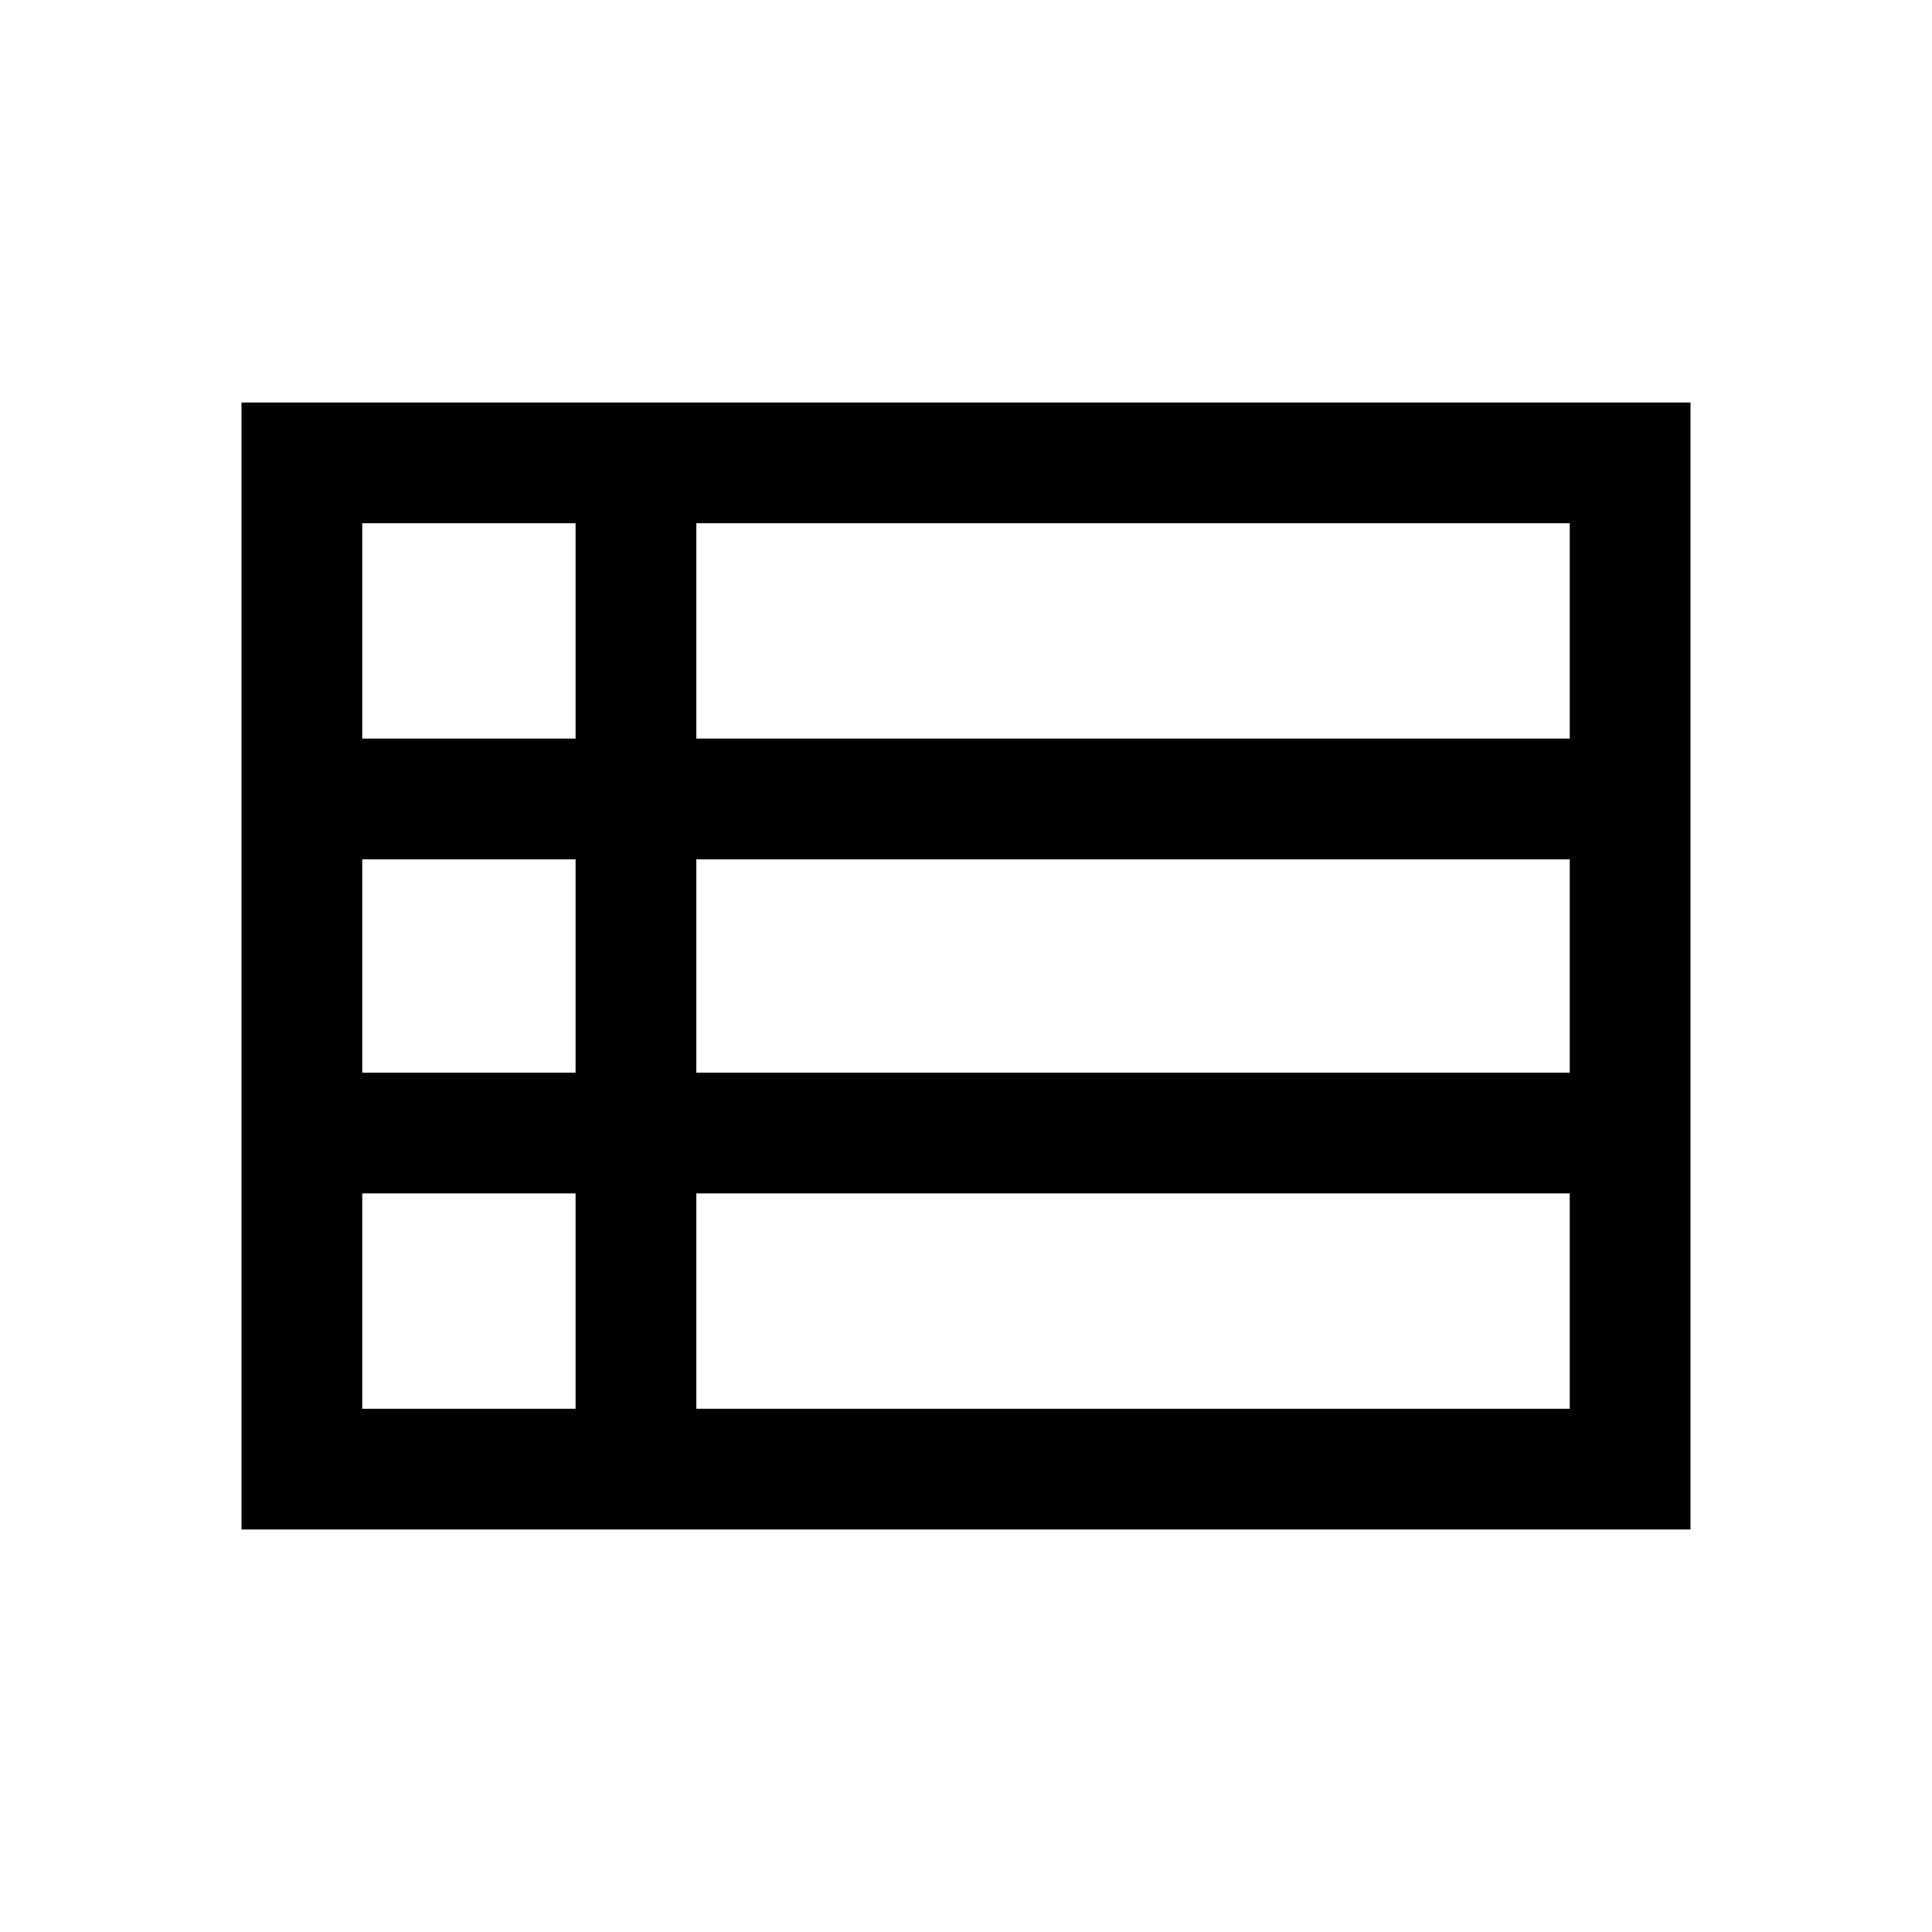
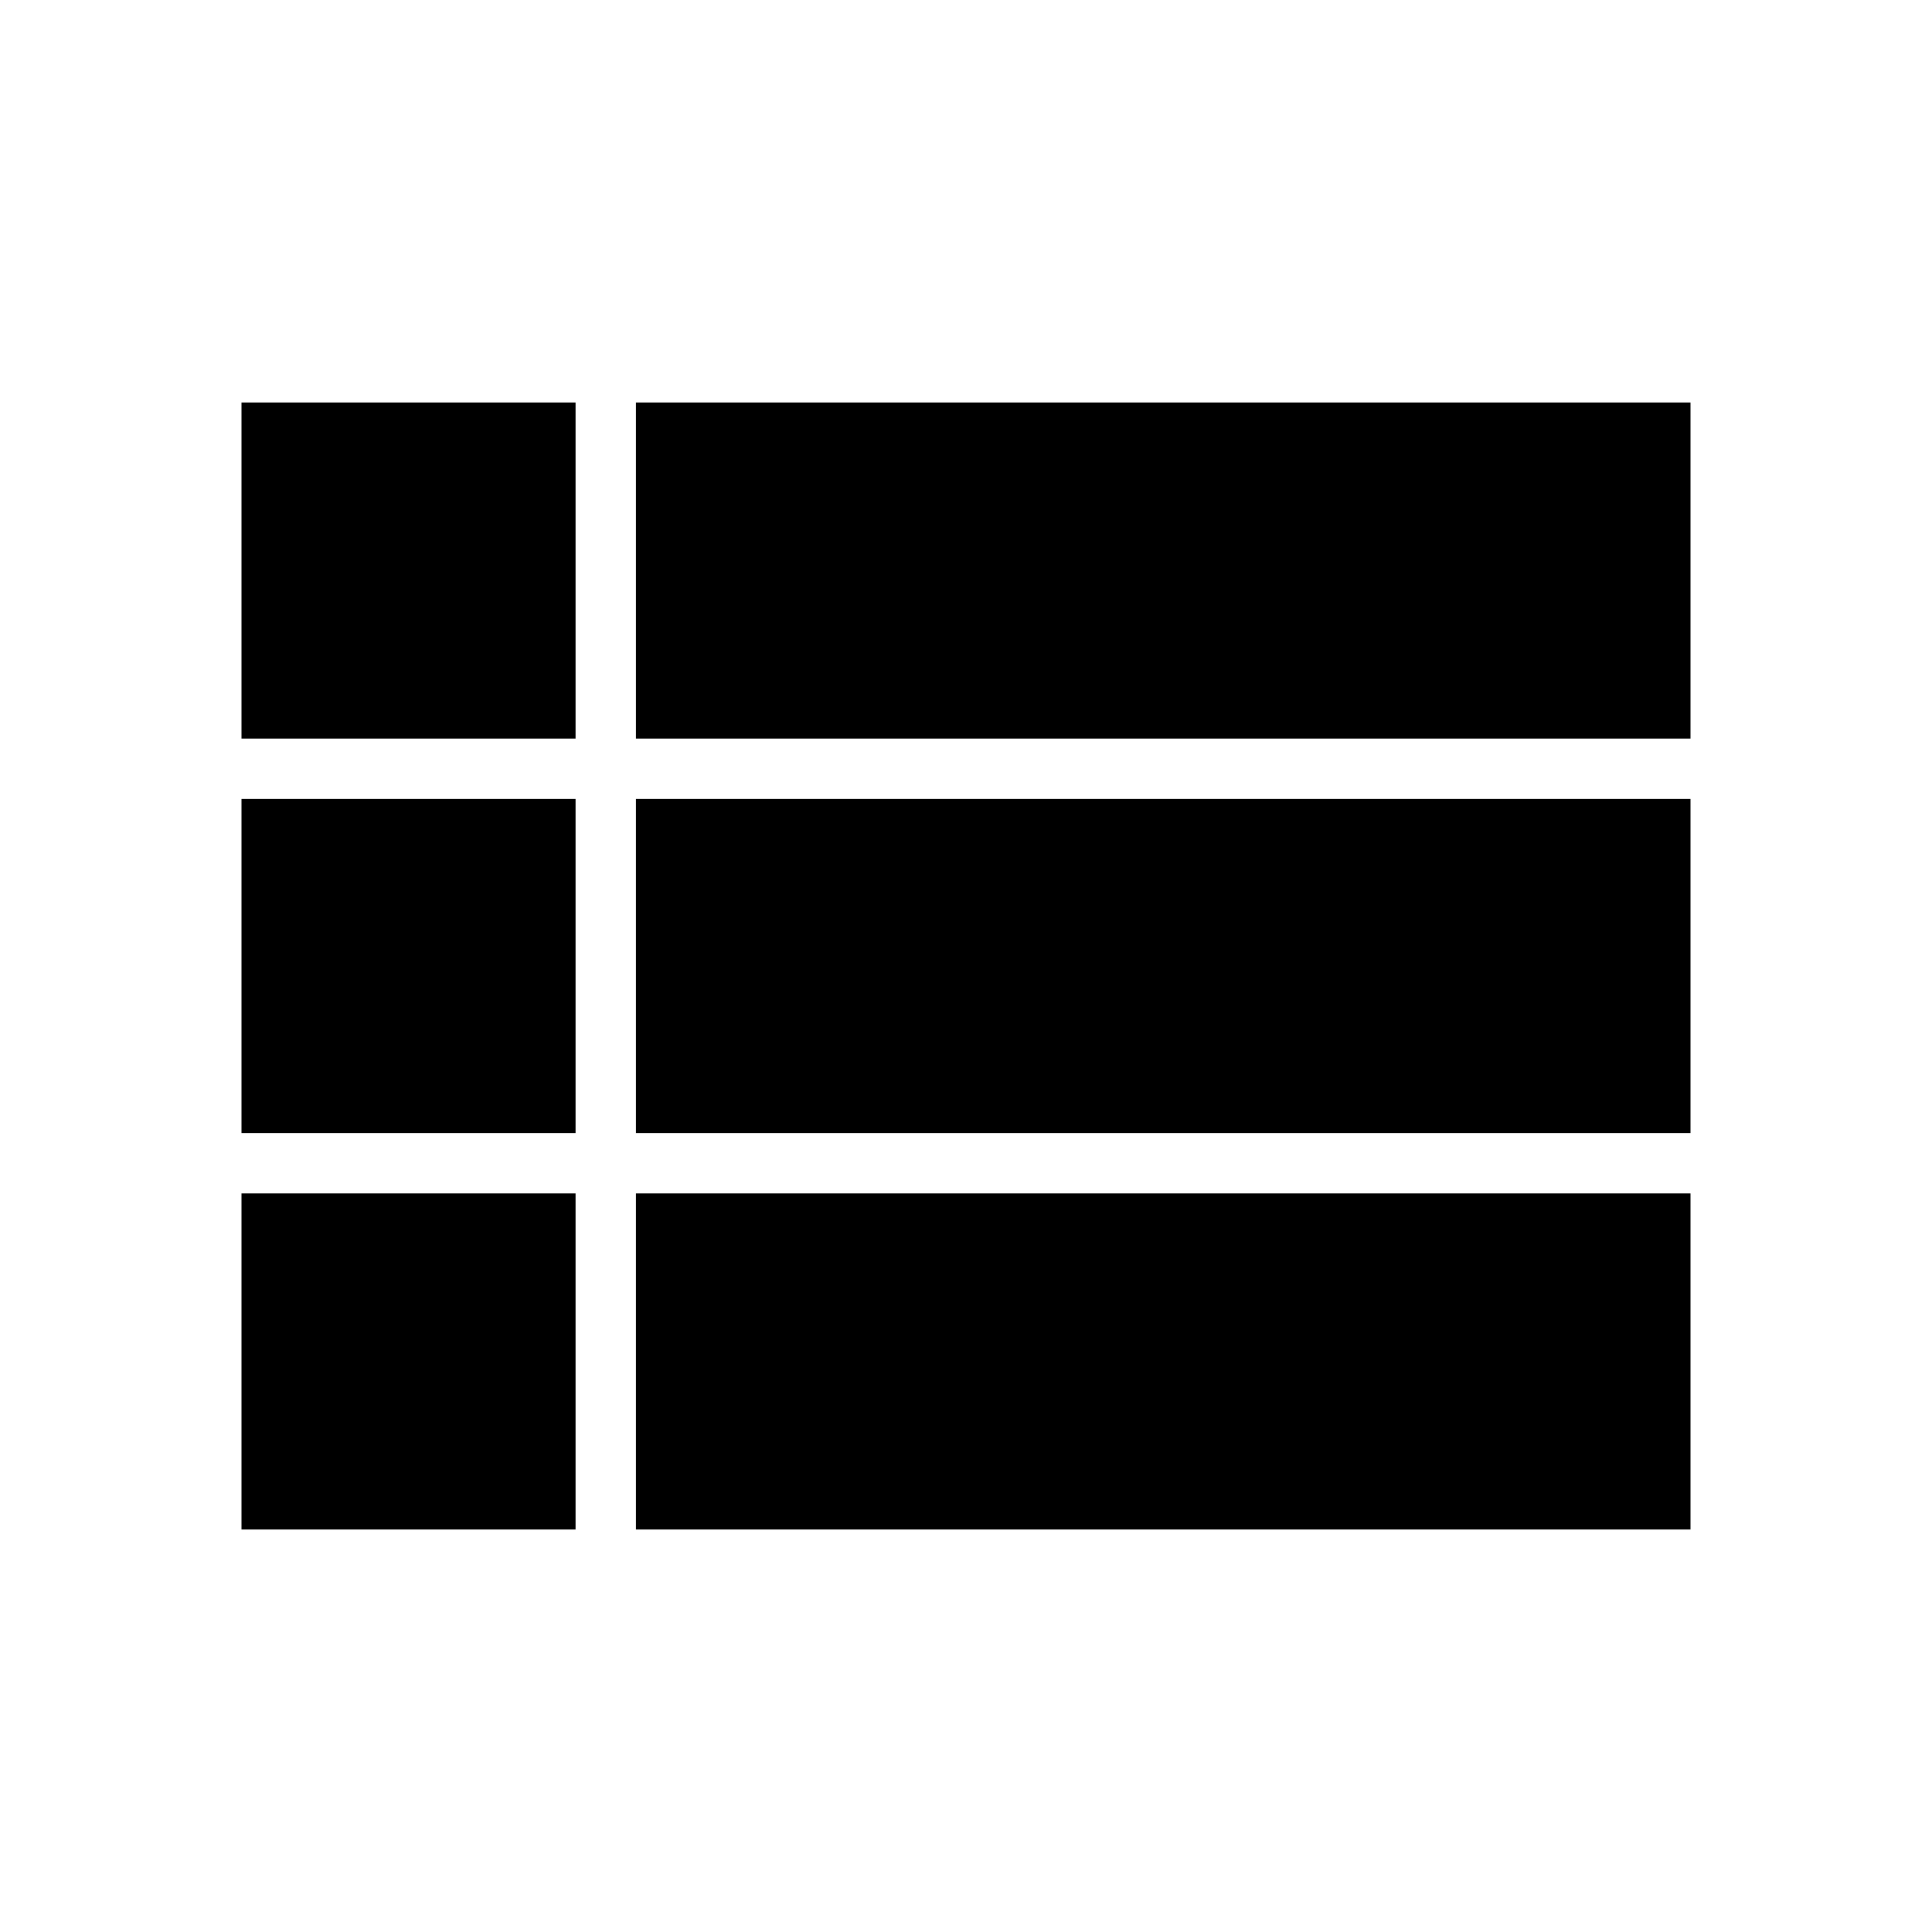
<svg xmlns="http://www.w3.org/2000/svg" height="48" width="48">
-   <path d="M6 38V10H42V38ZM9 18.35H14.3V13H9ZM17.3 18.35H39V13H17.3ZM17.3 26.65H39V21.35H17.3ZM17.3 35H39V29.65H17.3ZM9 35H14.3V29.65H9ZM9 26.65H14.3V21.35H9Z" />
+   <path d="M6 18.35V10H14.3V18.35ZM15.8 18.35V10H42V18.35ZM15.8 28.15V19.85H42V28.15ZM15.8 38V29.65H42V38ZM6 38V29.65H14.3V38ZM6 28.15V19.85H14.3V28.15Z" />
</svg>
